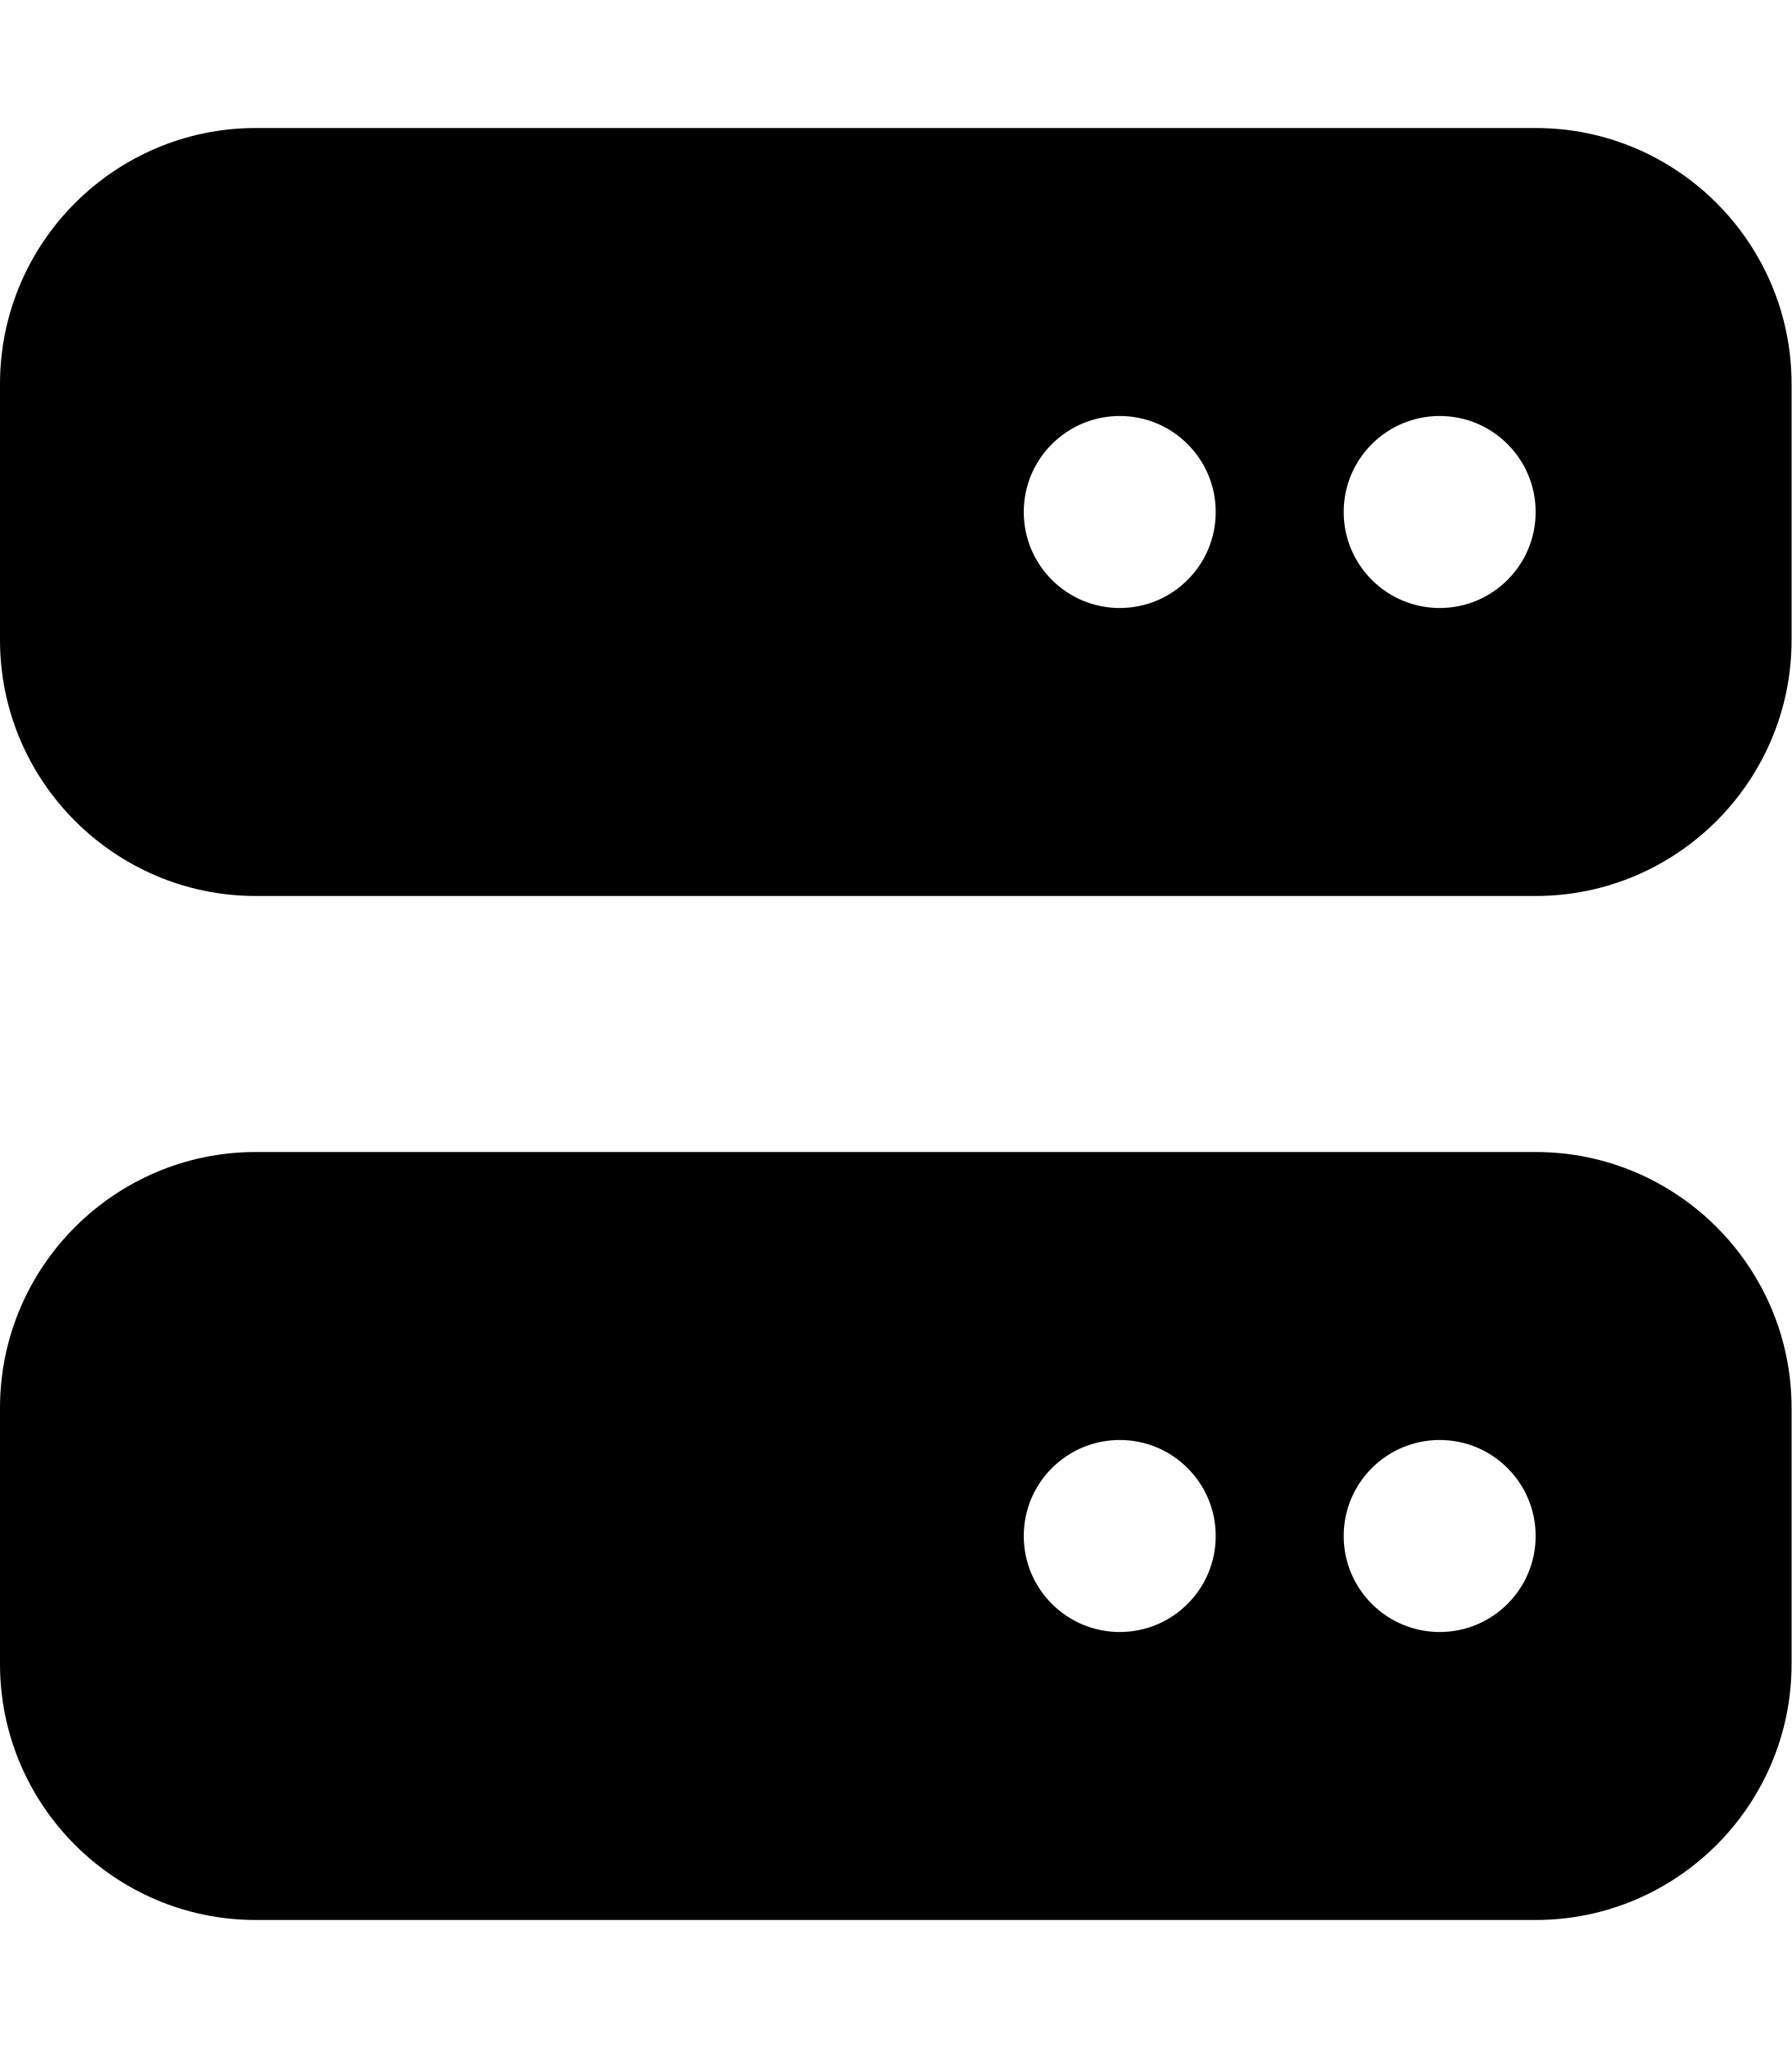
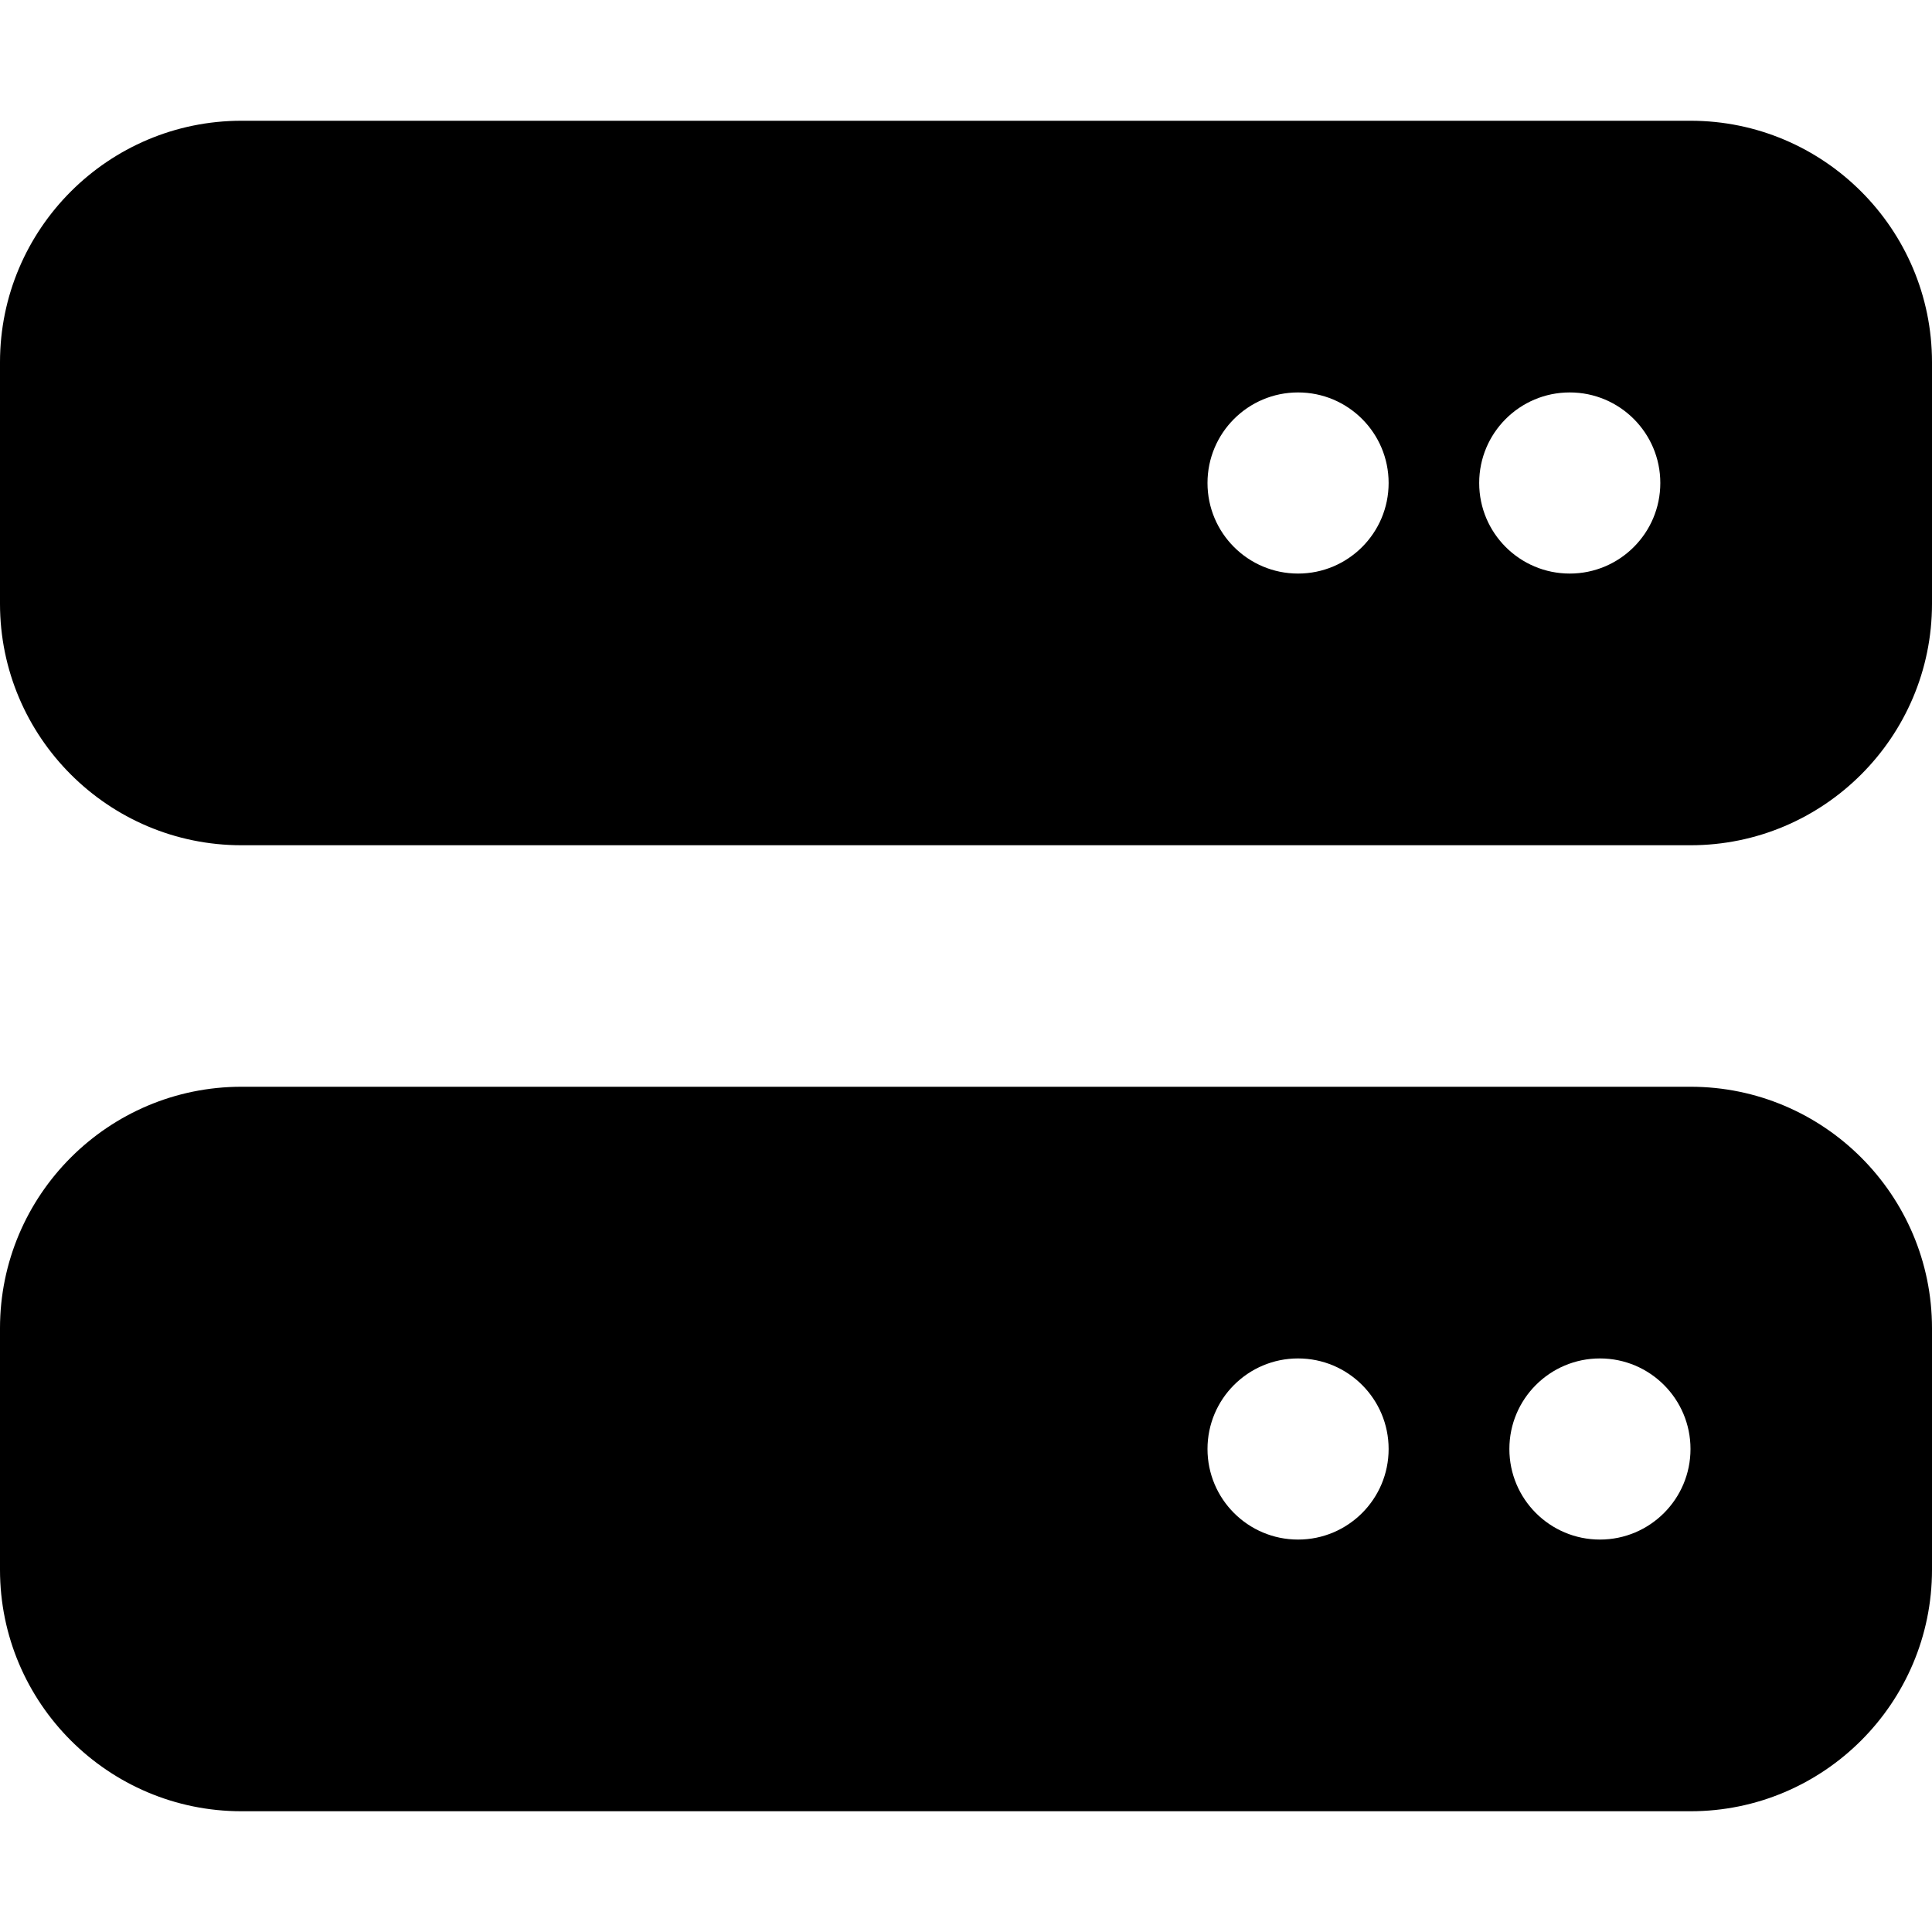
- <svg xmlns="http://www.w3.org/2000/svg" viewBox="0 0 448 512">
-   <path fill="currentColor" d="M64 32C28.7 32 0 60.7 0 96l0 64c0 35.3 28.7 64 64 64l320 0c35.3 0 64-28.7 64-64l0-64c0-35.3-28.7-64-64-64L64 32zm216 72a24 24 0 1 1 0 48 24 24 0 1 1 0-48zm56 24a24 24 0 1 1 48 0 24 24 0 1 1 -48 0zM64 288c-35.3 0-64 28.7-64 64l0 64c0 35.3 28.7 64 64 64l320 0c35.3 0 64-28.7 64-64l0-64c0-35.3-28.7-64-64-64L64 288zm216 72a24 24 0 1 1 0 48 24 24 0 1 1 0-48zm56 24a24 24 0 1 1 48 0 24 24 0 1 1 -48 0z" />
+ <svg xmlns="http://www.w3.org/2000/svg" viewBox="0 0 512 512">
+   <path d="M64 32C28.7 32 0 60.7 0 96l0 64c0 35.3 28.7 64 64 64l384 0c35.3 0 64-28.7 64-64l0-64c0-35.3-28.7-64-64-64L64 32zm280 72a24 24 0 1 1 0 48 24 24 0 1 1 0-48zm48 24a24 24 0 1 1 48 0 24 24 0 1 1 -48 0zM64 288c-35.3 0-64 28.7-64 64l0 64c0 35.3 28.7 64 64 64l384 0c35.3 0 64-28.7 64-64l0-64c0-35.3-28.7-64-64-64L64 288zm280 72a24 24 0 1 1 0 48 24 24 0 1 1 0-48zm56 24a24 24 0 1 1 48 0 24 24 0 1 1 -48 0z" />
</svg>
